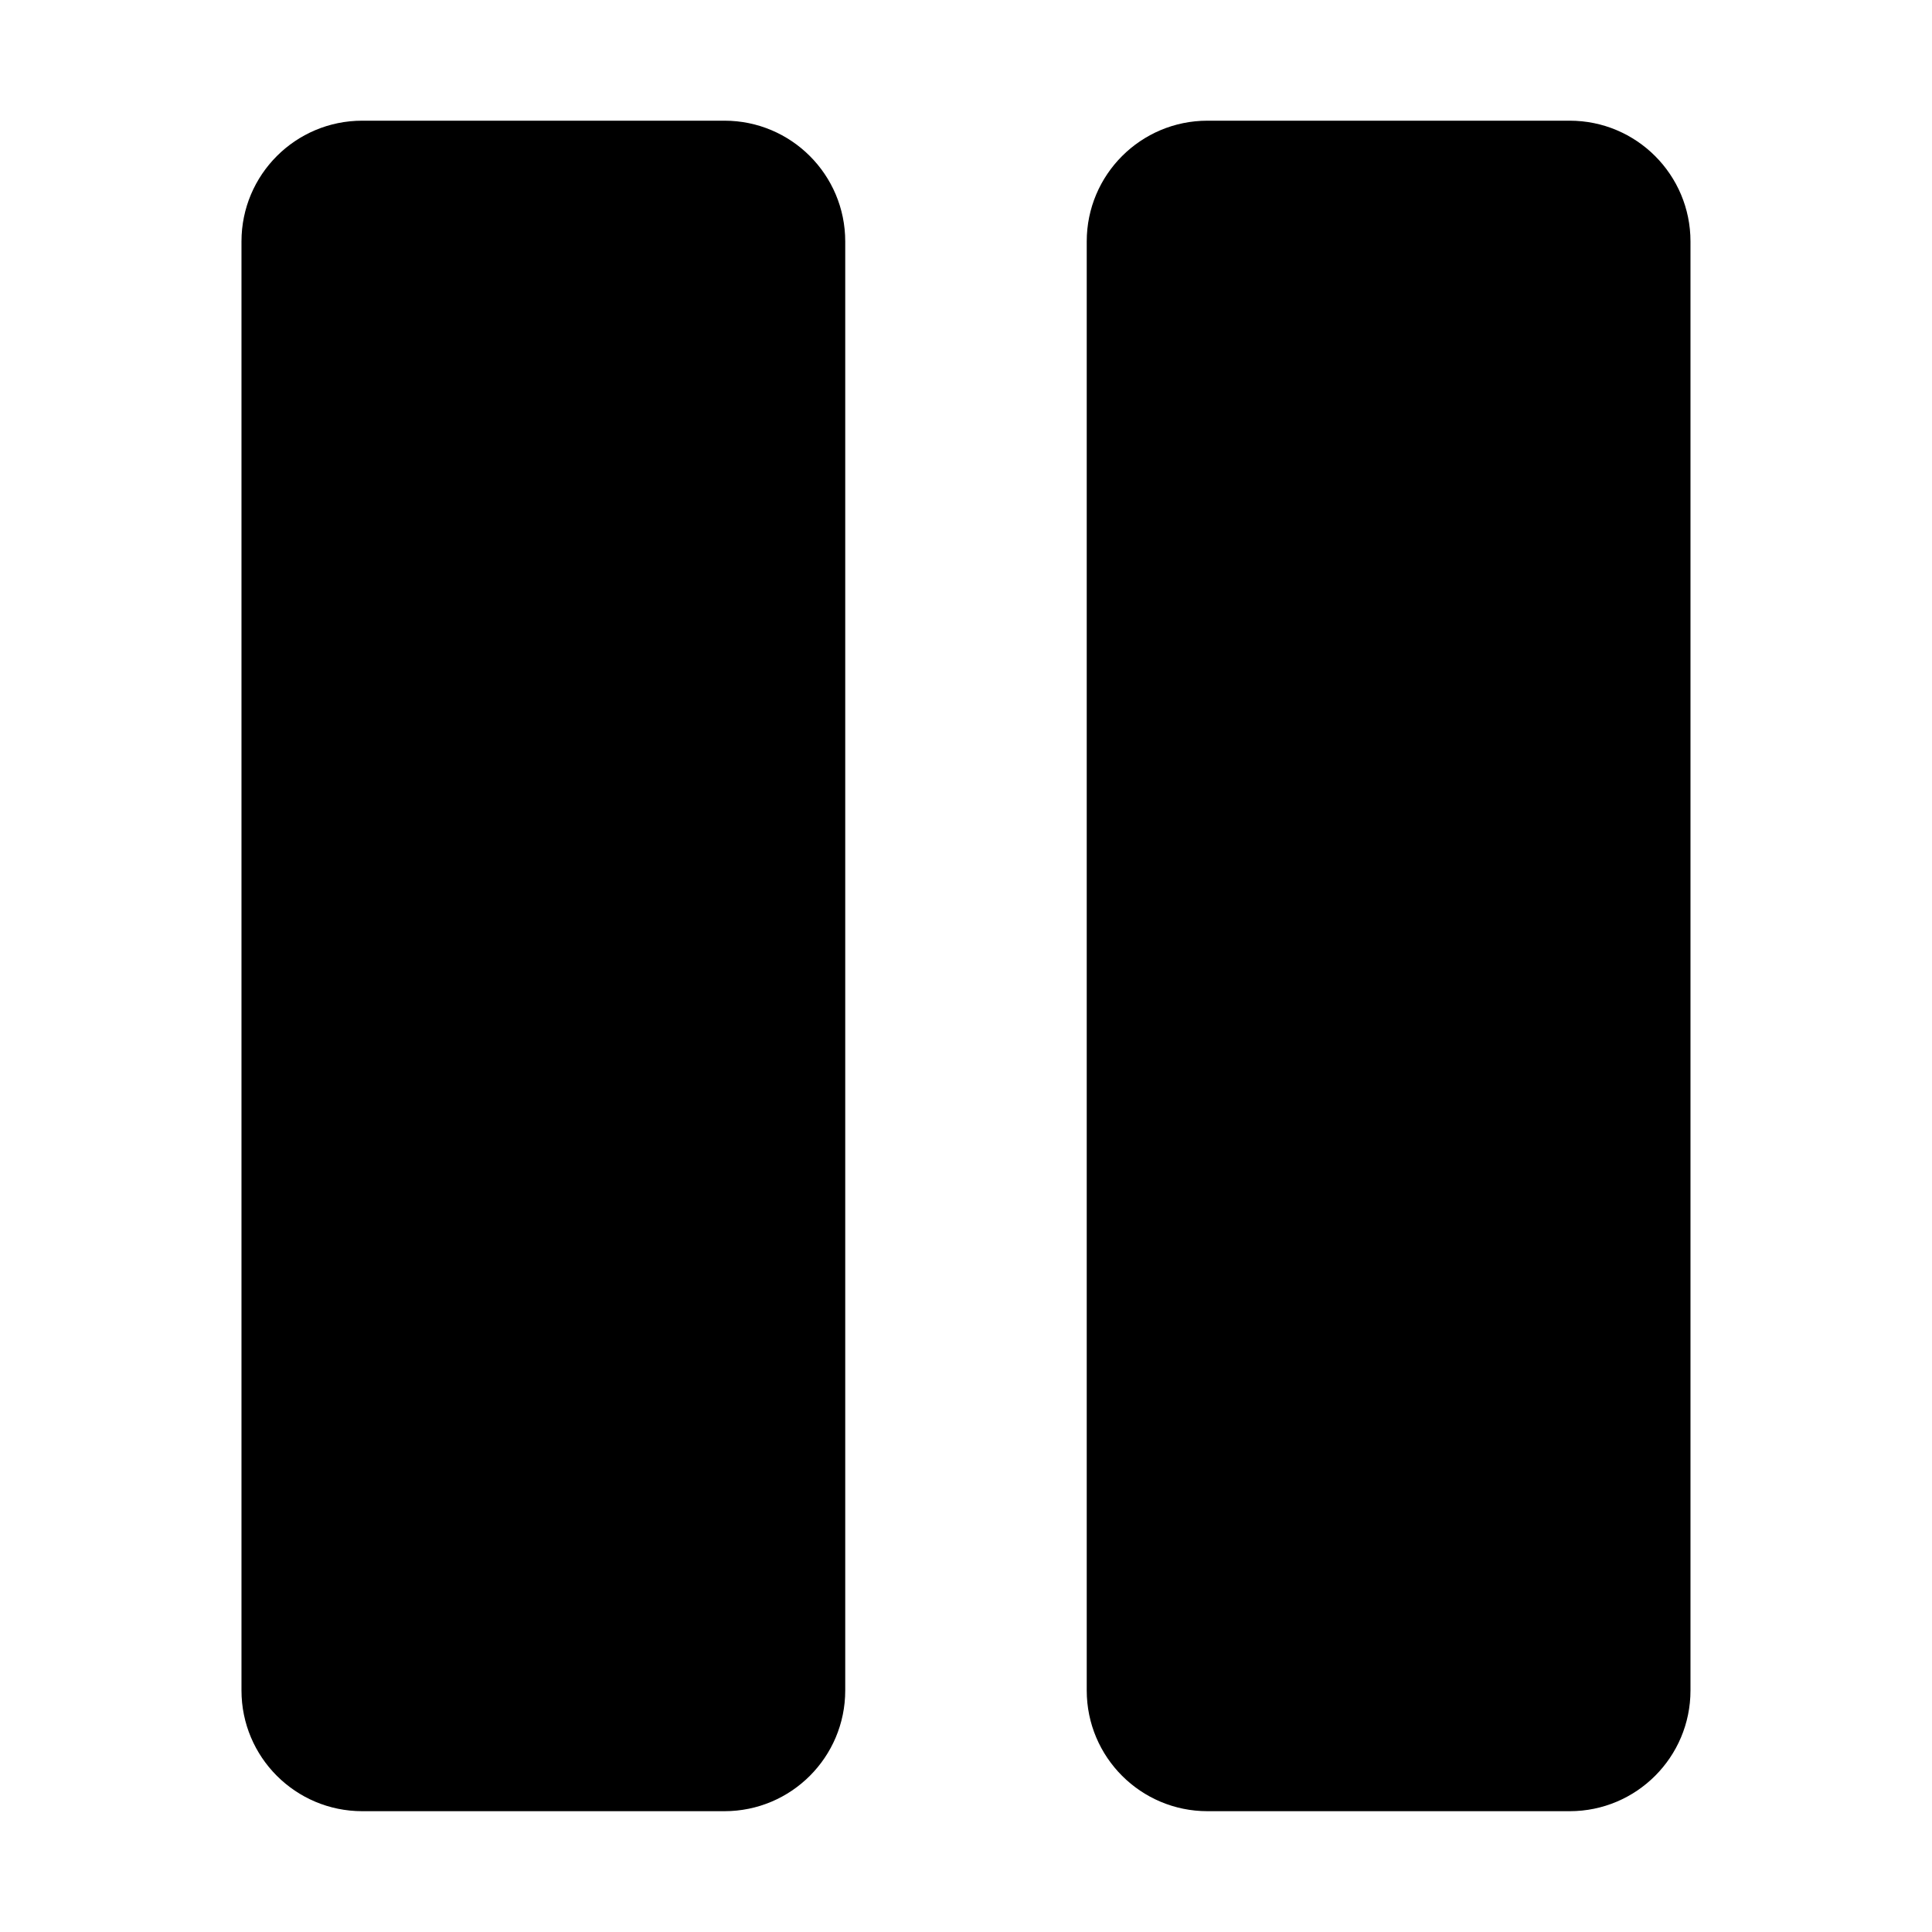
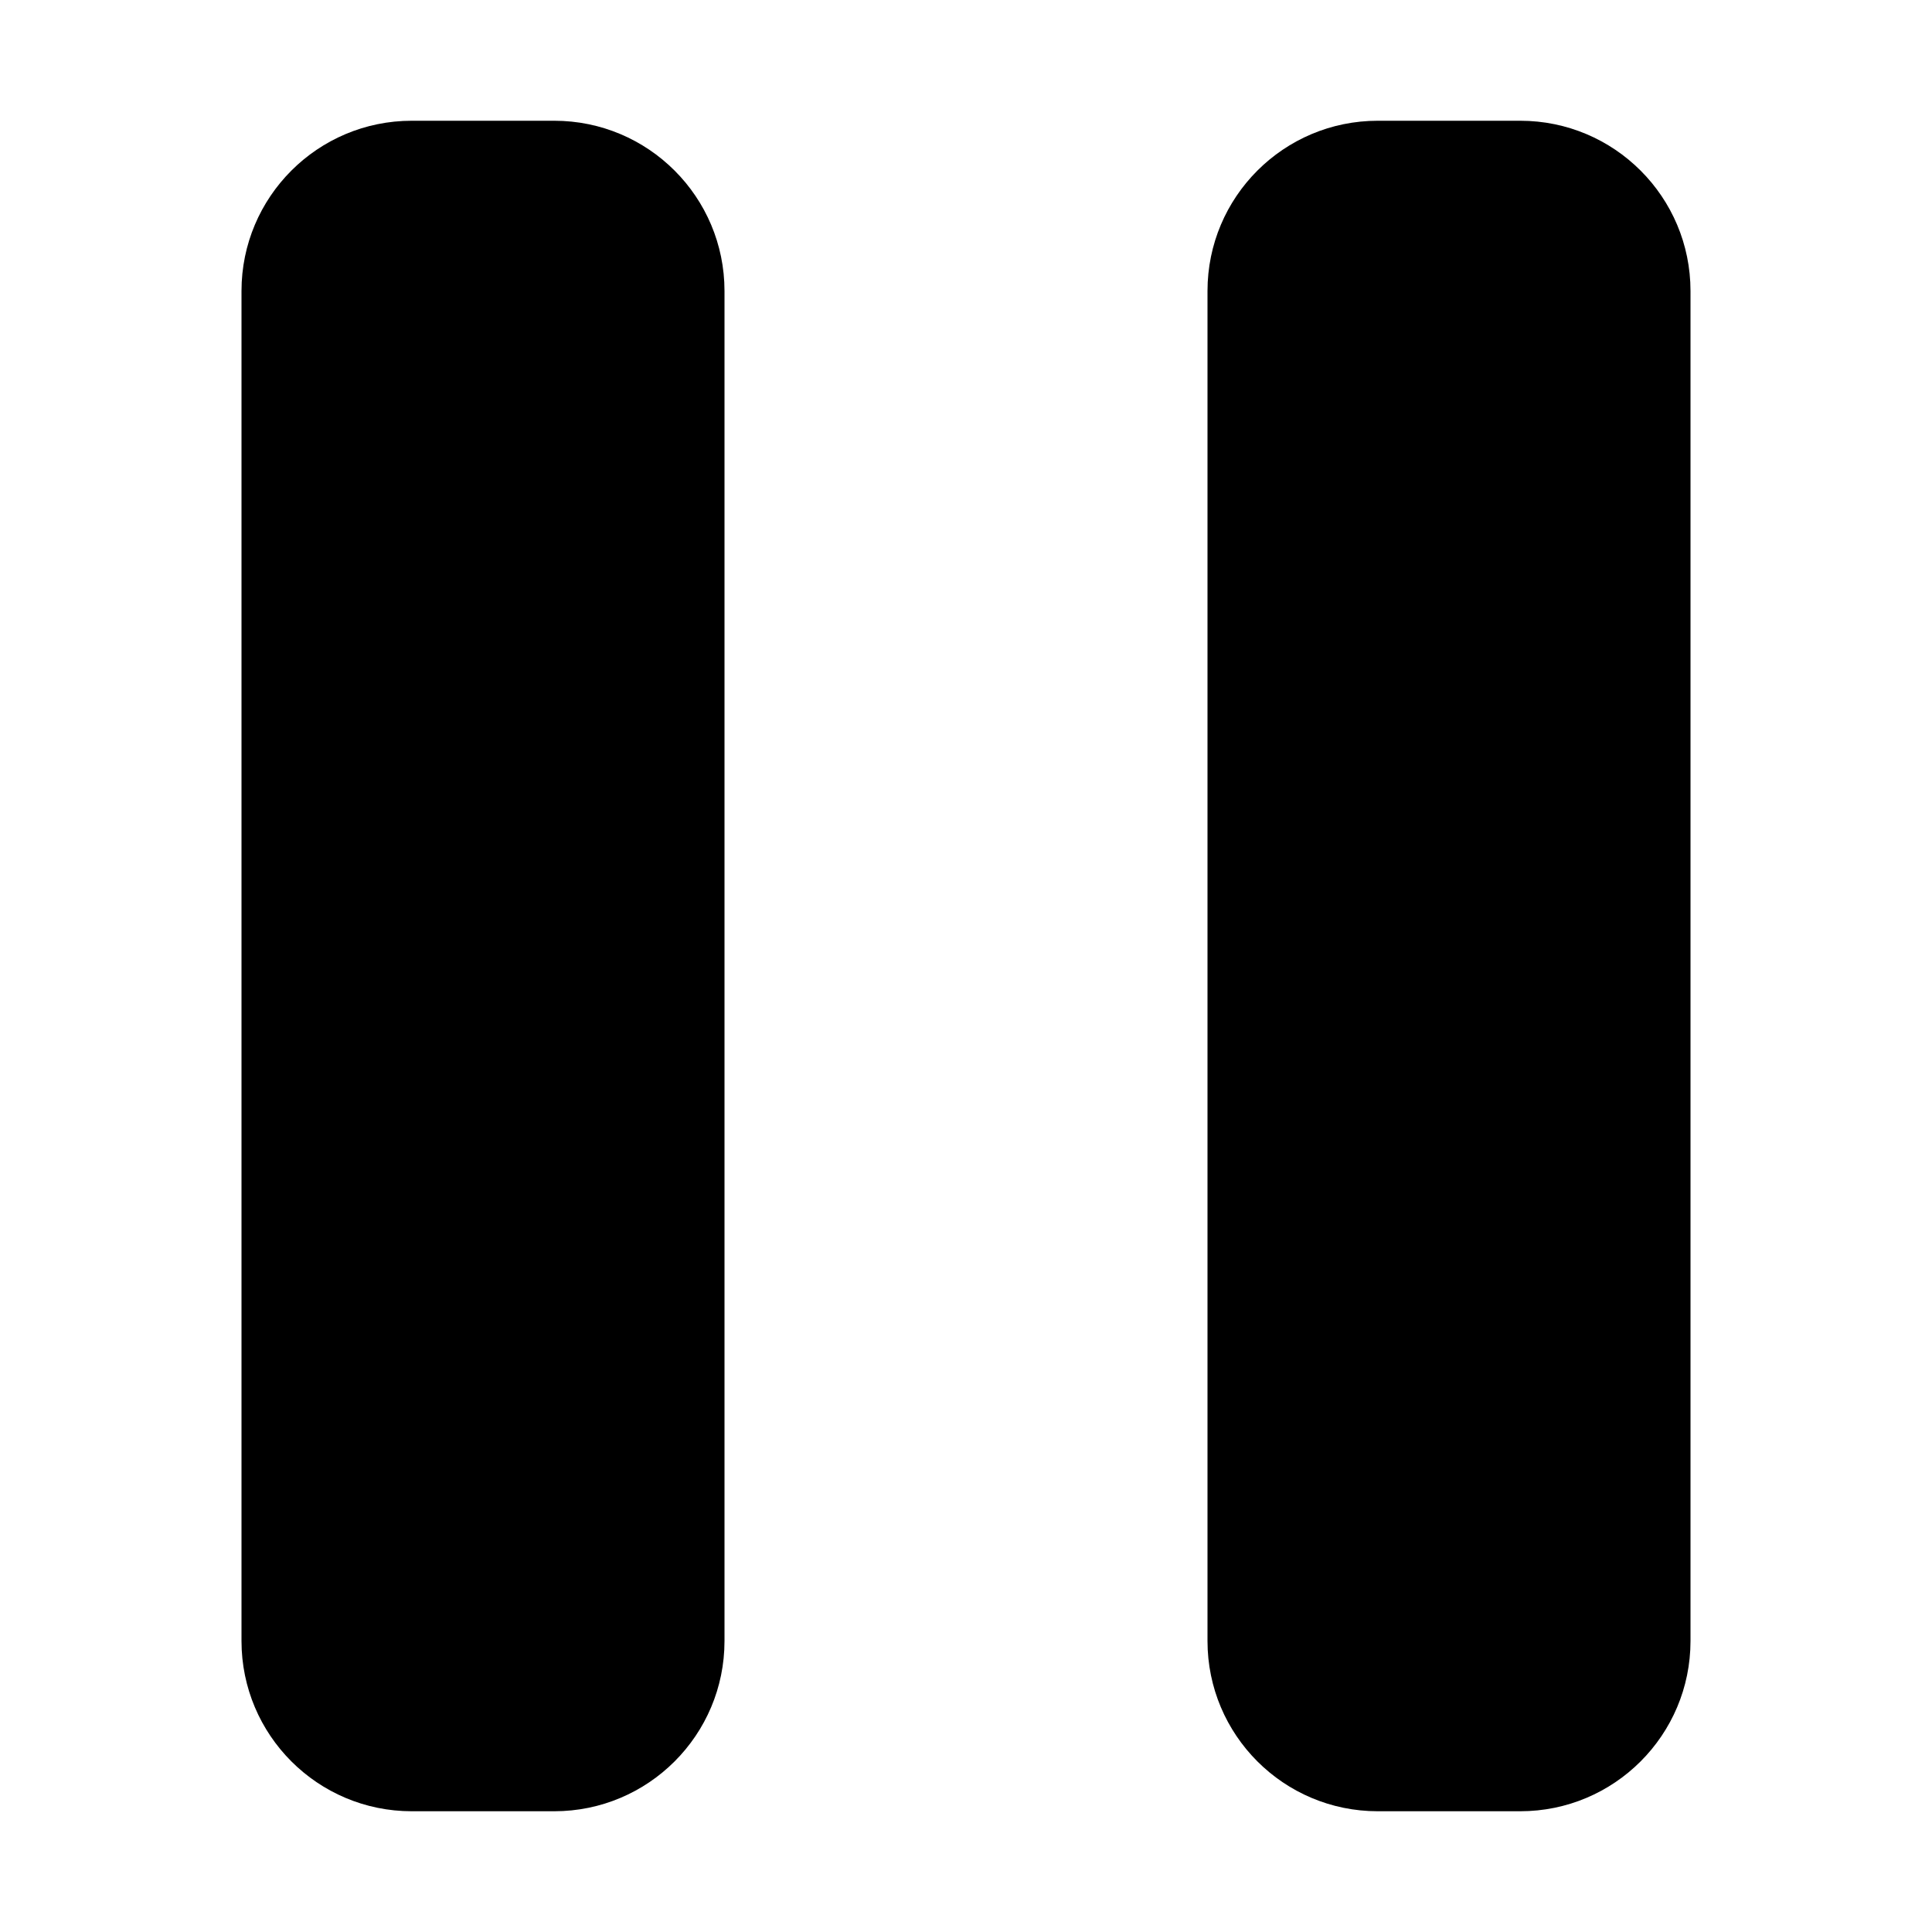
<svg xmlns="http://www.w3.org/2000/svg" xmlns:xlink="http://www.w3.org/1999/xlink" width="16" height="16" id="svg2" version="1.1">
  <defs id="defs4">
    <linearGradient id="linearGradient5306">
      <stop style="stop-color:#ffffff;stop-opacity:0.099;" offset="0" id="stop5308" />
      <stop style="stop-color:#ffffff;stop-opacity:0;" offset="1" id="stop5310" />
    </linearGradient>
    <linearGradient id="linearGradient5290">
      <stop style="stop-color:#00ffff;stop-opacity:0.098;" offset="0" id="stop5292" />
      <stop id="stop6740" offset="0.5" style="stop-color:#00ff7f;stop-opacity:0.047;" />
      <stop style="stop-color:#00ff00;stop-opacity:0;" offset="1" id="stop5294" />
    </linearGradient>
    <linearGradient id="linearGradient5188">
      <stop style="stop-color:#64b5f6;stop-opacity:0.247;" offset="0" id="stop5198" />
      <stop style="stop-color:#64b5f6;stop-opacity:0;" offset="1" id="stop5192" />
    </linearGradient>
    <linearGradient id="linearGradient3975">
      <stop style="stop-color:#ff5555;stop-opacity:1;" offset="0" id="stop3977" />
    </linearGradient>
    <linearGradient id="linearGradient3969">
      <stop style="stop-color:#87cdde;stop-opacity:1;" offset="0" id="stop3971" />
    </linearGradient>
    <filter id="filter3945" x="0" y="6" width="1.2" style="color-interpolation-filters:sRGB">
      <feDiffuseLighting id="feDiffuseLighting3947" lighting-color="#fdfdfd" surfaceScale="121.495" diffuseConstant="28.448" />
    </filter>
    <filter id="filter3979" style="color-interpolation-filters:sRGB">
      <feFlood flood-opacity="0.2" flood-color="rgb(0,0,0)" result="flood" id="feFlood3981" />
      <feComposite in="flood" in2="SourceGraphic" operator="in" result="composite1" id="feComposite3983" />
      <feGaussianBlur stdDeviation="6" result="blur" id="feGaussianBlur3985" />
      <feOffset dx="0" dy="6" result="offset" id="feOffset3987" />
      <feComposite in="SourceGraphic" in2="offset" operator="over" result="fbSourceGraphic" id="feComposite3989" />
      <feColorMatrix result="fbSourceGraphicAlpha" in="fbSourceGraphic" values="0 0 0 -1 0 0 0 0 -1 0 0 0 0 -1 0 0 0 0 1 0" id="feColorMatrix3991" />
      <feFlood id="feFlood3993" flood-opacity="0.2" flood-color="rgb(0,0,0)" result="flood" in="fbSourceGraphic" />
      <feComposite id="feComposite3995" in2="fbSourceGraphic" in="flood" operator="in" result="composite1" />
      <feGaussianBlur id="feGaussianBlur3997" stdDeviation="6" result="blur" />
      <feOffset id="feOffset3999" dx="0" dy="6" result="offset" />
      <feComposite id="feComposite4001" in2="offset" in="fbSourceGraphic" operator="over" result="composite2" />
    </filter>
    <filter style="color-interpolation-filters:sRGB" id="filter3876">
      <feFlood flood-opacity="0.2" flood-color="rgb(0,0,0)" result="flood" id="feFlood3878" />
      <feComposite in="flood" in2="SourceGraphic" operator="in" result="composite1" id="feComposite3880" />
      <feGaussianBlur stdDeviation="6" result="blur" id="feGaussianBlur3882" />
      <feOffset dx="0" dy="6" result="offset" id="feOffset3884" />
      <feComposite in="SourceGraphic" in2="offset" operator="over" result="fbSourceGraphic" id="feComposite3886" />
      <feColorMatrix result="fbSourceGraphicAlpha" in="fbSourceGraphic" values="0 0 0 -1 0 0 0 0 -1 0 0 0 0 -1 0 0 0 0 1 0" id="feColorMatrix3888" />
      <feFlood id="feFlood3890" flood-opacity="0.397" flood-color="rgb(0,0,0)" result="flood" in="fbSourceGraphic" />
      <feComposite id="feComposite3892" in2="fbSourceGraphic" in="flood" operator="in" result="composite1" />
      <feGaussianBlur id="feGaussianBlur3894" stdDeviation="19.2" result="blur" />
      <feOffset id="feOffset3896" dx="0" dy="6" result="offset" />
      <feComposite id="feComposite3898" in2="offset" in="fbSourceGraphic" operator="over" result="fbSourceGraphic" />
      <feColorMatrix result="fbSourceGraphicAlpha" in="fbSourceGraphic" values="0 0 0 -1 0 0 0 0 -1 0 0 0 0 -1 0 0 0 0 1 0" id="feColorMatrix3900" />
      <feFlood id="feFlood3902" flood-opacity="0.8" flood-color="rgb(0,0,0)" result="flood" in="fbSourceGraphic" />
      <feComposite id="feComposite3904" in2="fbSourceGraphic" in="flood" operator="in" result="composite1" />
      <feGaussianBlur id="feGaussianBlur3906" stdDeviation="19.2" result="blur" />
      <feOffset id="feOffset3908" dx="0" dy="6" result="offset" />
      <feComposite id="feComposite3910" in2="offset" in="fbSourceGraphic" operator="over" result="fbSourceGraphic" />
      <feColorMatrix result="fbSourceGraphicAlpha" in="fbSourceGraphic" values="0 0 0 -1 0 0 0 0 -1 0 0 0 0 -1 0 0 0 0 1 0" id="feColorMatrix3912" />
      <feFlood id="feFlood3914" flood-opacity="0.8" flood-color="rgb(0,0,0)" result="flood" in="fbSourceGraphic" />
      <feComposite id="feComposite3916" in2="fbSourceGraphic" in="flood" operator="in" result="composite1" />
      <feGaussianBlur id="feGaussianBlur3918" stdDeviation="26.1" result="blur" />
      <feOffset id="feOffset3920" dx="0" dy="6" result="offset" />
      <feComposite id="feComposite3922" in2="offset" in="fbSourceGraphic" operator="over" result="fbSourceGraphic" />
      <feColorMatrix result="fbSourceGraphicAlpha" in="fbSourceGraphic" values="0 0 0 -1 0 0 0 0 -1 0 0 0 0 -1 0 0 0 0 1 0" id="feColorMatrix3924" />
      <feFlood id="feFlood3926" flood-opacity="0.8" flood-color="rgb(0,0,0)" result="flood" in="fbSourceGraphic" />
      <feComposite id="feComposite3928" in2="fbSourceGraphic" in="flood" operator="in" result="composite1" />
      <feGaussianBlur id="feGaussianBlur3930" stdDeviation="35.7" result="blur" />
      <feOffset id="feOffset3932" dx="0" dy="6" result="offset" />
      <feComposite id="feComposite3934" in2="offset" in="fbSourceGraphic" operator="over" result="fbSourceGraphic" />
      <feColorMatrix result="fbSourceGraphicAlpha" in="fbSourceGraphic" values="0 0 0 -1 0 0 0 0 -1 0 0 0 0 -1 0 0 0 0 1 0" id="feColorMatrix3936" />
      <feFlood id="feFlood3938" flood-opacity="0.8" flood-color="rgb(0,0,0)" result="flood" in="fbSourceGraphic" />
      <feComposite id="feComposite3940" in2="fbSourceGraphic" in="flood" operator="in" result="composite1" />
      <feGaussianBlur id="feGaussianBlur3942" stdDeviation="6" result="blur" />
      <feOffset id="feOffset3944" dx="0" dy="6" result="offset" />
      <feComposite id="feComposite3946" in2="offset" in="fbSourceGraphic" operator="over" result="fbSourceGraphic" />
      <feColorMatrix result="fbSourceGraphicAlpha" in="fbSourceGraphic" values="0 0 0 -1 0 0 0 0 -1 0 0 0 0 -1 0 0 0 0 1 0" id="feColorMatrix3948" />
      <feFlood id="feFlood3950" flood-opacity="0.8" flood-color="rgb(0,0,0)" result="flood" in="fbSourceGraphic" />
      <feComposite id="feComposite3952" in2="fbSourceGraphic" in="flood" operator="in" result="composite1" />
      <feGaussianBlur id="feGaussianBlur3954" stdDeviation="21.7" result="blur" />
      <feOffset id="feOffset3956" dx="0" dy="6" result="offset" />
      <feComposite id="feComposite3958" in2="offset" in="fbSourceGraphic" operator="over" result="fbSourceGraphic" />
      <feColorMatrix result="fbSourceGraphicAlpha" in="fbSourceGraphic" values="0 0 0 -1 0 0 0 0 -1 0 0 0 0 -1 0 0 0 0 1 0" id="feColorMatrix3960" />
      <feFlood id="feFlood3962" flood-opacity="0.8" flood-color="rgb(0,0,0)" result="flood" in="fbSourceGraphic" />
      <feComposite id="feComposite3964" in2="fbSourceGraphic" in="flood" operator="in" result="composite1" />
      <feGaussianBlur id="feGaussianBlur3966" stdDeviation="21.7" result="blur" />
      <feOffset id="feOffset3968" dx="0" dy="1.9" result="offset" />
      <feComposite id="feComposite3970" in2="offset" in="fbSourceGraphic" operator="over" result="fbSourceGraphic" />
      <feColorMatrix result="fbSourceGraphicAlpha" in="fbSourceGraphic" values="0 0 0 -1 0 0 0 0 -1 0 0 0 0 -1 0 0 0 0 1 0" id="feColorMatrix3972" />
      <feFlood id="feFlood3974" flood-opacity="0.8" flood-color="rgb(0,0,0)" result="flood" in="fbSourceGraphic" />
      <feComposite id="feComposite3976" in2="fbSourceGraphic" in="flood" operator="in" result="composite1" />
      <feGaussianBlur id="feGaussianBlur3978" stdDeviation="21.7" result="blur" />
      <feOffset id="feOffset3980" dx="3.6" dy="1.9" result="offset" />
      <feComposite id="feComposite3982" in2="offset" in="fbSourceGraphic" operator="over" result="fbSourceGraphic" />
      <feColorMatrix result="fbSourceGraphicAlpha" in="fbSourceGraphic" values="0 0 0 -1 0 0 0 0 -1 0 0 0 0 -1 0 0 0 0 1 0" id="feColorMatrix3984" />
      <feFlood id="feFlood3986" flood-opacity="0.8" flood-color="rgb(0,0,0)" result="flood" in="fbSourceGraphic" />
      <feComposite id="feComposite3988" in2="fbSourceGraphic" in="flood" operator="in" result="composite1" />
      <feGaussianBlur id="feGaussianBlur3990" stdDeviation="21.7" result="blur" />
      <feOffset id="feOffset3992" dx="9.6" dy="1.9" result="offset" />
      <feComposite id="feComposite3994" in2="offset" in="fbSourceGraphic" operator="over" result="fbSourceGraphic" />
      <feColorMatrix result="fbSourceGraphicAlpha" in="fbSourceGraphic" values="0 0 0 -1 0 0 0 0 -1 0 0 0 0 -1 0 0 0 0 1 0" id="feColorMatrix3996" />
      <feFlood id="feFlood3998" flood-opacity="0.8" flood-color="rgb(0,0,0)" result="flood" in="fbSourceGraphic" />
      <feComposite id="feComposite4000" in2="fbSourceGraphic" in="flood" operator="in" result="composite1" />
      <feGaussianBlur id="feGaussianBlur4002" stdDeviation="21.7" result="blur" />
      <feOffset id="feOffset4004" dx="1.2" dy="1.9" result="offset" />
      <feComposite id="feComposite4006" in2="offset" in="fbSourceGraphic" operator="over" result="fbSourceGraphic" />
      <feColorMatrix result="fbSourceGraphicAlpha" in="fbSourceGraphic" values="0 0 0 -1 0 0 0 0 -1 0 0 0 0 -1 0 0 0 0 1 0" id="feColorMatrix4008" />
      <feFlood id="feFlood4010" flood-opacity="0.8" flood-color="rgb(0,0,0)" result="flood" in="fbSourceGraphic" />
      <feComposite id="feComposite4012" in2="fbSourceGraphic" in="flood" operator="in" result="composite1" />
      <feGaussianBlur id="feGaussianBlur4014" stdDeviation="21.7" result="blur" />
      <feOffset id="feOffset4016" dx="-1.4" dy="1.9" result="offset" />
      <feComposite id="feComposite4018" in2="offset" in="fbSourceGraphic" operator="over" result="fbSourceGraphic" />
      <feColorMatrix result="fbSourceGraphicAlpha" in="fbSourceGraphic" values="0 0 0 -1 0 0 0 0 -1 0 0 0 0 -1 0 0 0 0 1 0" id="feColorMatrix4020" />
      <feFlood id="feFlood4022" flood-opacity="0.8" flood-color="rgb(0,0,0)" result="flood" in="fbSourceGraphic" />
      <feComposite id="feComposite4024" in2="fbSourceGraphic" in="flood" operator="in" result="composite1" />
      <feGaussianBlur id="feGaussianBlur4026" stdDeviation="21.7" result="blur" />
      <feOffset id="feOffset4028" dx="0.3" dy="1.9" result="offset" />
      <feComposite id="feComposite4030" in2="offset" in="fbSourceGraphic" operator="over" result="fbSourceGraphic" />
      <feColorMatrix result="fbSourceGraphicAlpha" in="fbSourceGraphic" values="0 0 0 -1 0 0 0 0 -1 0 0 0 0 -1 0 0 0 0 1 0" id="feColorMatrix4032" />
      <feFlood id="feFlood4034" flood-opacity="0.8" flood-color="rgb(0,0,0)" result="flood" in="fbSourceGraphic" />
      <feComposite id="feComposite4036" in2="fbSourceGraphic" in="flood" operator="in" result="composite1" />
      <feGaussianBlur id="feGaussianBlur4038" stdDeviation="21.7" result="blur" />
      <feOffset id="feOffset4040" dx="-8.04912e-16" dy="1.9" result="offset" />
      <feComposite id="feComposite4042" in2="offset" in="fbSourceGraphic" operator="over" result="fbSourceGraphic" />
      <feColorMatrix result="fbSourceGraphicAlpha" in="fbSourceGraphic" values="0 0 0 -1 0 0 0 0 -1 0 0 0 0 -1 0 0 0 0 1 0" id="feColorMatrix4044" />
      <feFlood id="feFlood4046" flood-opacity="0.8" flood-color="rgb(0,0,0)" result="flood" in="fbSourceGraphic" />
      <feComposite id="feComposite4048" in2="fbSourceGraphic" in="flood" operator="in" result="composite1" />
      <feGaussianBlur id="feGaussianBlur4050" stdDeviation="21.7" result="blur" />
      <feOffset id="feOffset4052" dx="-8.04912e-16" dy="3.6" result="offset" />
      <feComposite id="feComposite4054" in2="offset" in="fbSourceGraphic" operator="over" result="fbSourceGraphic" />
      <feColorMatrix result="fbSourceGraphicAlpha" in="fbSourceGraphic" values="0 0 0 -1 0 0 0 0 -1 0 0 0 0 -1 0 0 0 0 1 0" id="feColorMatrix4056" />
      <feFlood id="feFlood4058" flood-opacity="0.8" flood-color="rgb(0,0,0)" result="flood" in="fbSourceGraphic" />
      <feComposite id="feComposite4060" in2="fbSourceGraphic" in="flood" operator="in" result="composite1" />
      <feGaussianBlur id="feGaussianBlur4062" stdDeviation="6" result="blur" />
      <feOffset id="feOffset4064" dx="-8.04912e-16" dy="3.6" result="offset" />
      <feComposite id="feComposite4066" in2="offset" in="fbSourceGraphic" operator="over" result="fbSourceGraphic" />
      <feColorMatrix result="fbSourceGraphicAlpha" in="fbSourceGraphic" values="0 0 0 -1 0 0 0 0 -1 0 0 0 0 -1 0 0 0 0 1 0" id="feColorMatrix4080" />
      <feFlood id="feFlood4082" flood-opacity="0.8" flood-color="rgb(0,0,0)" result="flood" in="fbSourceGraphic" />
      <feComposite id="feComposite4084" in2="fbSourceGraphic" in="flood" operator="in" result="composite1" />
      <feGaussianBlur id="feGaussianBlur4086" stdDeviation="6" result="blur" />
      <feOffset id="feOffset4088" dx="-8.04912e-16" dy="3.6" result="offset" />
      <feComposite id="feComposite4090" in2="offset" in="fbSourceGraphic" operator="over" result="fbSourceGraphic" />
      <feColorMatrix result="fbSourceGraphicAlpha" in="fbSourceGraphic" values="0 0 0 -1 0 0 0 0 -1 0 0 0 0 -1 0 0 0 0 1 0" id="feColorMatrix4092" />
      <feFlood id="feFlood4094" flood-opacity="0.8" flood-color="rgb(0,0,0)" result="flood" in="fbSourceGraphic" />
      <feComposite id="feComposite4096" in2="fbSourceGraphic" in="flood" operator="in" result="composite1" />
      <feGaussianBlur id="feGaussianBlur4098" stdDeviation="6" result="blur" />
      <feOffset id="feOffset4100" dx="-8.04912e-16" dy="7.7" result="offset" />
      <feComposite id="feComposite4102" in2="offset" in="fbSourceGraphic" operator="over" result="fbSourceGraphic" />
      <feColorMatrix result="fbSourceGraphicAlpha" in="fbSourceGraphic" values="0 0 0 -1 0 0 0 0 -1 0 0 0 0 -1 0 0 0 0 1 0" id="feColorMatrix4104" />
      <feFlood id="feFlood4106" flood-opacity="0.8" flood-color="rgb(0,0,0)" result="flood" in="fbSourceGraphic" />
      <feComposite id="feComposite4108" in2="fbSourceGraphic" in="flood" operator="in" result="composite1" />
      <feGaussianBlur id="feGaussianBlur4110" stdDeviation="6" result="blur" />
      <feOffset id="feOffset4112" dx="-8.04912e-16" dy="11.6" result="offset" />
      <feComposite id="feComposite4114" in2="offset" in="fbSourceGraphic" operator="over" result="fbSourceGraphic" />
      <feColorMatrix result="fbSourceGraphicAlpha" in="fbSourceGraphic" values="0 0 0 -1 0 0 0 0 -1 0 0 0 0 -1 0 0 0 0 1 0" id="feColorMatrix4116" />
      <feFlood id="feFlood4118" flood-opacity="0.5" flood-color="rgb(0,0,0)" result="flood" in="fbSourceGraphic" />
      <feComposite id="feComposite4120" in2="fbSourceGraphic" in="flood" operator="in" result="composite1" />
      <feGaussianBlur id="feGaussianBlur4122" stdDeviation="6" result="blur" />
      <feOffset id="feOffset4124" dx="-8.04912e-16" dy="11.6" result="offset" />
      <feComposite id="feComposite4126" in2="offset" in="fbSourceGraphic" operator="over" result="fbSourceGraphic" />
      <feColorMatrix result="fbSourceGraphicAlpha" in="fbSourceGraphic" values="0 0 0 -1 0 0 0 0 -1 0 0 0 0 -1 0 0 0 0 1 0" id="feColorMatrix4128" />
      <feFlood id="feFlood4130" flood-opacity="0.3" flood-color="rgb(0,0,0)" result="flood" in="fbSourceGraphic" />
      <feComposite id="feComposite4132" in2="fbSourceGraphic" in="flood" operator="in" result="composite1" />
      <feGaussianBlur id="feGaussianBlur4134" stdDeviation="6" result="blur" />
      <feOffset id="feOffset4136" dx="-8.04912e-16" dy="11.6" result="offset" />
      <feComposite id="feComposite4138" in2="offset" in="fbSourceGraphic" operator="over" result="fbSourceGraphic" />
      <feColorMatrix result="fbSourceGraphicAlpha" in="fbSourceGraphic" values="0 0 0 -1 0 0 0 0 -1 0 0 0 0 -1 0 0 0 0 1 0" id="feColorMatrix4140" />
      <feFlood id="feFlood4142" flood-opacity="0.2" flood-color="rgb(0,0,0)" result="flood" in="fbSourceGraphic" />
      <feComposite id="feComposite4144" in2="fbSourceGraphic" in="flood" operator="in" result="composite1" />
      <feGaussianBlur id="feGaussianBlur4146" stdDeviation="6" result="blur" />
      <feOffset id="feOffset4148" dx="-8.04912e-16" dy="11.6" result="offset" />
      <feComposite id="feComposite4150" in2="offset" in="fbSourceGraphic" operator="over" result="fbSourceGraphic" />
      <feColorMatrix result="fbSourceGraphicAlpha" in="fbSourceGraphic" values="0 0 0 -1 0 0 0 0 -1 0 0 0 0 -1 0 0 0 0 1 0" id="feColorMatrix4152" />
      <feFlood id="feFlood4154" flood-opacity="0.2" flood-color="rgb(0,0,0)" result="flood" in="fbSourceGraphic" />
      <feComposite id="feComposite4156" in2="fbSourceGraphic" in="flood" operator="in" result="composite1" />
      <feGaussianBlur id="feGaussianBlur4158" stdDeviation="6" result="blur" />
      <feOffset id="feOffset4160" dx="-8.04912e-16" dy="11.6" result="offset" />
      <feComposite id="feComposite4162" in2="offset" in="fbSourceGraphic" operator="over" result="fbSourceGraphic" />
      <feColorMatrix result="fbSourceGraphicAlpha" in="fbSourceGraphic" values="0 0 0 -1 0 0 0 0 -1 0 0 0 0 -1 0 0 0 0 1 0" id="feColorMatrix4164" />
      <feFlood id="feFlood4166" flood-opacity="0.2" flood-color="rgb(0,0,0)" result="flood" in="fbSourceGraphic" />
      <feComposite id="feComposite4168" in2="fbSourceGraphic" in="flood" operator="in" result="composite1" />
      <feGaussianBlur id="feGaussianBlur4170" stdDeviation="6" result="blur" />
      <feOffset id="feOffset4172" dx="-8.04912e-16" dy="6" result="offset" />
      <feComposite id="feComposite4174" in2="offset" in="fbSourceGraphic" operator="over" result="composite2" />
    </filter>
    <filter id="filter4522" style="color-interpolation-filters:sRGB">
      <feGaussianBlur stdDeviation="3" id="feGaussianBlur4524" />
      <feColorMatrix result="fbSourceGraphic" values="1 0 0 0 0 0 1 0 0 0 0 0 1 0 0 0 0 0 6 -2.5 " id="feColorMatrix4526" />
    </filter>
    <filter id="filter4576" style="color-interpolation-filters:sRGB">
      <feGaussianBlur stdDeviation="3" id="feGaussianBlur4578" />
      <feColorMatrix result="fbSourceGraphic" values="1 0 0 0 0 0 1 0 0 0 0 0 1 0 0 0 0 0 6 -2.5 " id="feColorMatrix4580" />
    </filter>
    <filter id="filter4576-0" style="color-interpolation-filters:sRGB">
      <feGaussianBlur stdDeviation="3" id="feGaussianBlur4578-8" />
      <feColorMatrix result="fbSourceGraphic" values="1 0 0 0 0 0 1 0 0 0 0 0 1 0 0 0 0 0 6 -2.5 " id="feColorMatrix4580-0" />
    </filter>
    <filter id="filter4576-0-0" style="color-interpolation-filters:sRGB">
      <feGaussianBlur stdDeviation="3" id="feGaussianBlur4578-8-5" />
      <feColorMatrix result="fbSourceGraphic" values="1 0 0 0 0 0 1 0 0 0 0 0 1 0 0 0 0 0 6 -2.5 " id="feColorMatrix4580-0-2" />
    </filter>
    <filter id="filter4576-0-0-4" style="color-interpolation-filters:sRGB">
      <feGaussianBlur stdDeviation="3" id="feGaussianBlur4578-8-5-2" />
      <feColorMatrix result="fbSourceGraphic" values="1 0 0 0 0 0 1 0 0 0 0 0 1 0 0 0 0 0 6 -2.5 " id="feColorMatrix4580-0-2-7" />
    </filter>
    <radialGradient xlink:href="#linearGradient5306" id="radialGradient5296" cx="9" cy="1032.112" fx="9" fy="1032.112" r="10.125" gradientUnits="userSpaceOnUse" gradientTransform="matrix(1.944444,0,0,1.944447,-13.5625,-977.5881)" />
    <linearGradient xlink:href="#linearGradient5306" id="linearGradient5312" x1="-15.75" y1="1029.3" x2="23.625" y2="1029.3" gradientUnits="userSpaceOnUse" />
    <linearGradient id="linearGradient3783-1">
      <stop id="stop3785-2" offset="0" style="stop-color:#1e94d3;stop-opacity:1;" />
      <stop style="stop-color:#1e94d3;stop-opacity:1;" offset="1" id="stop3803-6" />
    </linearGradient>
    <linearGradient gradientUnits="userSpaceOnUse" y2="50" x2="30" y1="90" x1="-10" id="linearGradient3827-7" xlink:href="#linearGradient3783-1" />
    <linearGradient gradientUnits="userSpaceOnUse" y2="50" x2="30" y1="90" x1="-10" id="linearGradient3827" xlink:href="#linearGradient3783" />
    <linearGradient id="linearGradient3783">
      <stop id="stop3785" offset="0" style="stop-color:#1e94d3;stop-opacity:1;" />
      <stop style="stop-color:#1e94d3;stop-opacity:1;" offset="1" id="stop3803" />
    </linearGradient>
    <linearGradient id="linearGradient3821">
      <stop id="stop3823" offset="0" style="stop-color:#37aee2;stop-opacity:1;" />
      <stop id="stop3825" offset="1" style="stop-color:#1e96c8;stop-opacity:1;" />
    </linearGradient>
    <linearGradient id="linearGradient3829">
      <stop style="stop-color:#1f96d4;stop-opacity:1;" offset="0" id="stop3831" />
      <stop style="stop-color:#37aee2;stop-opacity:1;" offset="1" id="stop3833" />
    </linearGradient>
    <linearGradient id="linearGradient3877">
      <stop id="stop3879" offset="0" style="stop-color:#eff7fc;stop-opacity:1;" />
      <stop id="stop3881" offset="1" style="stop-color:#ffffff;stop-opacity:1;" />
    </linearGradient>
    <linearGradient id="linearGradient3689">
      <stop id="stop3691" offset="0" style="stop-color:#f68000;stop-opacity:1;" />
      <stop id="stop3693" offset="1" style="stop-color:#fd9800;stop-opacity:1;" />
    </linearGradient>
    <linearGradient id="linearGradient3675">
      <stop id="stop3677" offset="0" style="stop-color:#ffb900;stop-opacity:1;" />
      <stop id="stop3679" offset="1" style="stop-color:#ffd76b;stop-opacity:1;" />
    </linearGradient>
    <linearGradient y2="463.262" x2="412.23" y1="461.921" x1="-113.893" gradientUnits="userSpaceOnUse" id="linearGradient3840" xlink:href="#linearGradient3675" />
    <linearGradient id="linearGradient3634">
      <stop style="stop-color:#7a8288;stop-opacity:1;" offset="0" id="stop3636" />
      <stop id="stop3638" offset="0.076" style="stop-color:#9fa3a7;stop-opacity:1;" />
      <stop style="stop-color:#7d858b;stop-opacity:1;" offset="1" id="stop3640" />
    </linearGradient>
    <linearGradient y2="12.703" x2="151.346" y1="-0.642" x1="107.209" gradientTransform="matrix(0.2822222,0,0,0.2822222,-0.1398399,-0.01181449)" gradientUnits="userSpaceOnUse" id="linearGradient3838" xlink:href="#linearGradient3634" />
    <linearGradient id="linearGradient3712">
      <stop id="stop3714" offset="0" style="stop-color:#a1abb2;stop-opacity:1;" />
      <stop style="stop-color:#eaeced;stop-opacity:1;" offset="0.148" id="stop3720" />
      <stop id="stop3716" offset="1" style="stop-color:#c6ccd0;stop-opacity:1;" />
    </linearGradient>
    <linearGradient y2="27.389" x2="164.759" y1="12.641" x1="104.886" gradientUnits="userSpaceOnUse" id="linearGradient3836" xlink:href="#linearGradient3712" />
    <linearGradient id="linearGradient3702">
      <stop id="stop3704" offset="0" style="stop-color:#7a8288;stop-opacity:1;" />
      <stop style="stop-color:#9fa3a7;stop-opacity:1;" offset="0.529" id="stop3710" />
      <stop id="stop3706" offset="1" style="stop-color:#7d858b;stop-opacity:1;" />
    </linearGradient>
    <linearGradient y2="268.415" x2="334.031" y1="252.484" x1="18.875" gradientUnits="userSpaceOnUse" id="linearGradient3834" xlink:href="#linearGradient3702" />
    <linearGradient id="linearGradient3626">
      <stop style="stop-color:#a1abb2;stop-opacity:1;" offset="0" id="stop3628" />
      <stop id="stop3630" offset="0.083" style="stop-color:#eaeced;stop-opacity:1;" />
      <stop style="stop-color:#c6ccd0;stop-opacity:1;" offset="1" id="stop3632" />
    </linearGradient>
    <linearGradient y2="290.7" x2="278.432" y1="228.6" x1="44.104" gradientUnits="userSpaceOnUse" id="linearGradient3832" xlink:href="#linearGradient3626" />
    <linearGradient id="linearGradient3646">
      <stop id="stop3648" offset="0" style="stop-color:#f48200;stop-opacity:0;" />
      <stop style="stop-color:#f48200;stop-opacity:0.728;" offset="0.589" id="stop3654" />
      <stop id="stop3658" offset="0.816" style="stop-color:#cc5f00;stop-opacity:1;" />
      <stop id="stop3650" offset="1" style="stop-color:#a43d00;stop-opacity:1;" />
    </linearGradient>
    <linearGradient y2="55.356" x2="261.622" y1="70.105" x1="115.202" gradientUnits="userSpaceOnUse" id="linearGradient3830" xlink:href="#linearGradient3646" />
    <linearGradient id="linearGradient3668">
      <stop style="stop-color:#9b4400;stop-opacity:1;" offset="0" id="stop3670" />
      <stop style="stop-color:#e56300;stop-opacity:1;" offset="1" id="stop3672" />
    </linearGradient>
    <linearGradient y2="108.988" x2="93.522" y1="102.284" x1="64.751" gradientUnits="userSpaceOnUse" id="linearGradient3828" xlink:href="#linearGradient3668" />
    <linearGradient id="linearGradient3649">
      <stop id="stop3651" offset="0" style="stop-color:#e26400;stop-opacity:1;" />
      <stop id="stop3653" offset="1" style="stop-color:#ffb900;stop-opacity:1;" />
    </linearGradient>
    <linearGradient y2="125.316" x2="44.376" y1="100.342" x1="40.775" gradientTransform="matrix(1,0,0,1.020233,0,-1.423461)" gradientUnits="userSpaceOnUse" id="linearGradient3826" xlink:href="#linearGradient3649" />
    <linearGradient id="linearGradient3689-2">
      <stop id="stop3691-2" offset="0" style="stop-color:#f68000;stop-opacity:1;" />
      <stop id="stop3693-3" offset="1" style="stop-color:#fd9800;stop-opacity:1;" />
    </linearGradient>
    <linearGradient id="linearGradient3675-8">
      <stop id="stop3677-4" offset="0" style="stop-color:#ffb900;stop-opacity:1;" />
      <stop id="stop3679-7" offset="1" style="stop-color:#ffd76b;stop-opacity:1;" />
    </linearGradient>
    <linearGradient y2="463.262" x2="412.23" y1="461.921" x1="-113.893" gradientUnits="userSpaceOnUse" id="linearGradient3840-4" xlink:href="#linearGradient3675-8" />
    <linearGradient id="linearGradient3634-7">
      <stop style="stop-color:#7a8288;stop-opacity:1;" offset="0" id="stop3636-4" />
      <stop id="stop3638-6" offset="0.076" style="stop-color:#9fa3a7;stop-opacity:1;" />
      <stop style="stop-color:#7d858b;stop-opacity:1;" offset="1" id="stop3640-9" />
    </linearGradient>
    <linearGradient y2="12.703" x2="151.346" y1="-0.642" x1="107.209" gradientTransform="matrix(0.2822222,0,0,0.2822222,-0.1398399,-0.01181449)" gradientUnits="userSpaceOnUse" id="linearGradient3838-1" xlink:href="#linearGradient3634-7" />
    <linearGradient id="linearGradient3712-7">
      <stop id="stop3714-7" offset="0" style="stop-color:#a1abb2;stop-opacity:1;" />
      <stop style="stop-color:#eaeced;stop-opacity:1;" offset="0.148" id="stop3720-2" />
      <stop id="stop3716-3" offset="1" style="stop-color:#c6ccd0;stop-opacity:1;" />
    </linearGradient>
    <linearGradient y2="27.389" x2="164.759" y1="12.641" x1="104.886" gradientUnits="userSpaceOnUse" id="linearGradient3836-7" xlink:href="#linearGradient3712-7" />
    <linearGradient id="linearGradient3702-3">
      <stop id="stop3704-5" offset="0" style="stop-color:#7a8288;stop-opacity:1;" />
      <stop style="stop-color:#9fa3a7;stop-opacity:1;" offset="0.529" id="stop3710-4" />
      <stop id="stop3706-4" offset="1" style="stop-color:#7d858b;stop-opacity:1;" />
    </linearGradient>
    <linearGradient y2="268.415" x2="334.031" y1="252.484" x1="18.875" gradientUnits="userSpaceOnUse" id="linearGradient3834-9" xlink:href="#linearGradient3702-3" />
    <linearGradient id="linearGradient3626-6">
      <stop style="stop-color:#a1abb2;stop-opacity:1;" offset="0" id="stop3628-0" />
      <stop id="stop3630-5" offset="0.083" style="stop-color:#eaeced;stop-opacity:1;" />
      <stop style="stop-color:#c6ccd0;stop-opacity:1;" offset="1" id="stop3632-7" />
    </linearGradient>
    <linearGradient y2="290.7" x2="278.432" y1="228.6" x1="44.104" gradientUnits="userSpaceOnUse" id="linearGradient3832-3" xlink:href="#linearGradient3626-6" />
    <linearGradient id="linearGradient3646-6">
      <stop id="stop3648-6" offset="0" style="stop-color:#f48200;stop-opacity:0;" />
      <stop style="stop-color:#f48200;stop-opacity:0.728;" offset="0.589" id="stop3654-6" />
      <stop id="stop3658-4" offset="0.816" style="stop-color:#cc5f00;stop-opacity:1;" />
      <stop id="stop3650-0" offset="1" style="stop-color:#a43d00;stop-opacity:1;" />
    </linearGradient>
    <linearGradient y2="55.356" x2="261.622" y1="70.105" x1="115.202" gradientUnits="userSpaceOnUse" id="linearGradient3830-6" xlink:href="#linearGradient3646-6" />
    <linearGradient id="linearGradient3668-5">
      <stop style="stop-color:#9b4400;stop-opacity:1;" offset="0" id="stop3670-3" />
      <stop style="stop-color:#e56300;stop-opacity:1;" offset="1" id="stop3672-2" />
    </linearGradient>
    <linearGradient y2="108.988" x2="93.522" y1="102.284" x1="64.751" gradientUnits="userSpaceOnUse" id="linearGradient3828-1" xlink:href="#linearGradient3668-5" />
    <linearGradient id="linearGradient3649-3">
      <stop id="stop3651-9" offset="0" style="stop-color:#e26400;stop-opacity:1;" />
      <stop id="stop3653-7" offset="1" style="stop-color:#ffb900;stop-opacity:1;" />
    </linearGradient>
    <linearGradient y2="125.316" x2="44.376" y1="100.342" x1="40.775" gradientTransform="matrix(1,0,0,1.020233,0,-1.423461)" gradientUnits="userSpaceOnUse" id="linearGradient3826-1" xlink:href="#linearGradient3649-3" />
    <linearGradient id="linearGradient2460" y2="44.984" gradientUnits="userSpaceOnUse" x2="19.36" y1="21.031" x1="19.245">
      <stop id="stop3602" style="stop-color:#fafafa;stop-opacity:1;" offset="0" />
      <stop id="stop3604" style="stop-color:#f0f0f0;stop-opacity:1;" offset="1" />
    </linearGradient>
    <linearGradient xlink:href="#linearGradient2460" id="linearGradient3157" gradientUnits="userSpaceOnUse" gradientTransform="matrix(12.10256,0,0,12.10256,-34.46825,-46.18711)" x1="18.93" y1="6.295" x2="19.36" y2="36.644" />
    <linearGradient id="linearGradient5479-2">
      <stop id="stop5481-7" offset="0" style="stop-color:#be5300;stop-opacity:1;" />
      <stop style="stop-color:#f07300;stop-opacity:1" offset="0.763" id="stop5483-4" />
      <stop id="stop5485-2" offset="1" style="stop-color:#e67700;stop-opacity:1;" />
    </linearGradient>
    <linearGradient y2="134.644" x2="128.507" y1="101.118" x1="4.11" gradientTransform="matrix(1.235159,0,0,1.235159,262.2571,326.9873)" gradientUnits="userSpaceOnUse" id="linearGradient3900" xlink:href="#linearGradient5479-2" />
    <linearGradient id="linearGradient5479-6">
      <stop style="stop-color:#be5300;stop-opacity:1;" offset="0" id="stop5481-6" />
      <stop id="stop5483-0" offset="0.763" style="stop-color:#f07300;stop-opacity:1" />
      <stop style="stop-color:#e67700;stop-opacity:1;" offset="1" id="stop5485-5" />
    </linearGradient>
    <linearGradient xlink:href="#linearGradient5479-6" id="linearGradient5467-1" gradientUnits="userSpaceOnUse" gradientTransform="matrix(1.235159,0,0,1.235159,262.2571,326.9873)" x1="4.11" y1="101.118" x2="128.507" y2="134.644" />
    <linearGradient id="linearGradient5447">
      <stop id="stop5451" offset="0" style="stop-color:#e66e00;stop-opacity:1;" />
      <stop style="stop-color:#e67700;stop-opacity:1;" offset="1" id="stop5453" />
    </linearGradient>
    <linearGradient id="linearGradient5479">
      <stop style="stop-color:#be5300;stop-opacity:1;" offset="0" id="stop5481" />
      <stop id="stop5483" offset="0.763" style="stop-color:#f07300;stop-opacity:1" />
      <stop style="stop-color:#e67700;stop-opacity:1;" offset="1" id="stop5485" />
    </linearGradient>
    <linearGradient xlink:href="#linearGradient5479" id="linearGradient5467" gradientUnits="userSpaceOnUse" gradientTransform="matrix(1.235159,0,0,1.235159,262.2571,326.9873)" x1="4.11" y1="101.118" x2="128.507" y2="134.644" />
    <linearGradient gradientTransform="matrix(1.005865,0,0,0.994169,100,0)" gradientUnits="userSpaceOnUse" id="linearGradient3416" y2="7.017" x2="45.448" y1="92.54" x1="45.448">
      <stop offset="0" style="stop-color:#000000;stop-opacity:1" id="stop3418" />
      <stop offset="1" style="stop-color:#000000;stop-opacity:0.588" id="stop3420" />
    </linearGradient>
    <linearGradient xlink:href="#ButtonShadow-0-1-1-5" id="linearGradient5342" gradientUnits="userSpaceOnUse" gradientTransform="matrix(1.007415,0,0,1.007415,-810.4888,593.1369)" x1="1012.513" y1="484.417" x2="1006.808" y2="20.626" />
    <linearGradient gradientTransform="matrix(1.005865,0,0,0.994169,100,0)" gradientUnits="userSpaceOnUse" id="linearGradient3409" y2="7.017" x2="45.448" y1="92.54" x1="45.448">
      <stop offset="0" style="stop-color:#000000;stop-opacity:1" id="stop3411" />
      <stop offset="1" style="stop-color:#000000;stop-opacity:0.588" id="stop3413" />
    </linearGradient>
    <linearGradient gradientTransform="matrix(1.005865,0,0,0.994169,100,0)" gradientUnits="userSpaceOnUse" id="linearGradient3402" y2="7.017" x2="45.448" y1="92.54" x1="45.448">
      <stop offset="0" style="stop-color:#000000;stop-opacity:1" id="stop3404" />
      <stop offset="1" style="stop-color:#000000;stop-opacity:0.588" id="stop3406" />
    </linearGradient>
    <linearGradient gradientTransform="matrix(1.005865,0,0,0.994169,100,0)" gradientUnits="userSpaceOnUse" id="linearGradient3395" y2="7.017" x2="45.448" y1="92.54" x1="45.448">
      <stop offset="0" style="stop-color:#000000;stop-opacity:1" id="stop3397" />
      <stop offset="1" style="stop-color:#000000;stop-opacity:0.588" id="stop3399" />
    </linearGradient>
    <linearGradient gradientTransform="matrix(1.005865,0,0,0.994169,100,0)" gradientUnits="userSpaceOnUse" id="ButtonShadow-0-1-1-5" y2="7.017" x2="45.448" y1="92.54" x1="45.448">
      <stop offset="0" style="stop-color:#000000;stop-opacity:1" id="stop3750-8-9-3-6" />
      <stop offset="1" style="stop-color:#000000;stop-opacity:0.588" id="stop3752-5-6-4-2" />
    </linearGradient>
    <linearGradient id="linearGradient4046">
      <stop offset="0" style="stop-color:#000000;stop-opacity:1;" id="stop4048" />
      <stop offset="1" style="stop-color:#ffffff;stop-opacity:0.2" id="stop4050" />
    </linearGradient>
    <linearGradient id="linearGradient3737">
      <stop offset="0" style="stop-color:#ffffff;stop-opacity:1" id="stop3739" />
      <stop offset="1" style="stop-color:#ffffff;stop-opacity:0" id="stop3741" />
    </linearGradient>
    <linearGradient id="linearGradient4487">
      <stop offset="0" style="stop-color:#000000;stop-opacity:1" id="stop4489" />
      <stop offset="1" style="stop-color:#000000;stop-opacity:0" id="stop4491" />
    </linearGradient>
    <linearGradient y2="251.661" x2="1011.953" y1="476.26" x1="1016.104" gradientTransform="translate(-146.2203,369.0885)" gradientUnits="userSpaceOnUse" id="linearGradient4082" xlink:href="#linearGradient4487" />
    <linearGradient xlink:href="#SVGID_2_" id="linearGradient3803" x1="259.994" y1="44" x2="259.994" y2="464" gradientUnits="userSpaceOnUse" />
    <linearGradient y2="217.459" x2="200.051" y1="185.074" x1="200.051" gradientTransform="matrix(9.257474,0,0,9.257474,-1595.928,-1607.211)" gradientUnits="userSpaceOnUse" id="linearGradient3017" xlink:href="#SVGID_2_" />
    <linearGradient xlink:href="#SVGID_2_" id="linearGradient3021" gradientUnits="userSpaceOnUse" gradientTransform="matrix(13.57763,0,0,13.57763,-2026.162,-2566.71)" x1="200.051" y1="185.074" x2="200.051" y2="217.459" />
    <linearGradient y2="217.459" x2="200.051" y1="185.074" x1="200.051" gradientUnits="userSpaceOnUse" id="SVGID_2_">
      <stop id="stop13" style="stop-color:#61B74A" offset="0" />
      <stop id="stop15" style="stop-color:#449934" offset="1" />
    </linearGradient>
    <radialGradient gradientUnits="userSpaceOnUse" gradientTransform="matrix(1,0,0,1.049991,0,-19.27059)" r="191.619" fy="385.484" fx="558.354" cy="385.484" cx="558.354" id="radialGradient3867" xlink:href="#XMLID_74_-8-1" />
    <linearGradient y2="48.085" x2="78.466" y1="56.301" x1="64.478" gradientUnits="userSpaceOnUse" id="XMLID_74_-8-1">
      <stop id="stop155-3-8" style="stop-color:#ffffff;stop-opacity:1;" offset="0" />
      <stop id="stop157-94-6" style="stop-color:#e6e6e6;stop-opacity:1;" offset="1" />
    </linearGradient>
  </defs>
  <g id="layer2" transform="translate(1.000843,1.0005)">
-     <rect style="opacity:1;fill:#000000;stroke:none;stroke-width:2;paint-order:markers stroke fill" id="rect7633" width="5" height="14" x="0.999" y="-0.001" ry="1" />
-     <rect style="opacity:1;fill:#000000;stroke:none;stroke-width:2;paint-order:markers stroke fill" id="rect7635" width="5" height="14" x="7.999" y="-0.001" ry="1" />
+     <path id="rect7633" style="opacity:1;fill:#000000;stroke:none;stroke-width:2;paint-order:markers stroke fill" d="M 2,2.41 V 13.59 A 1.41,1.41 45 0 0 3.41,15 H 4.59 A 1.41,1.41 135 0 0 6,13.59 V 2.41 A 1.41,1.41 45 0 0 4.59,1 H 3.41 A 1.41,1.41 135 0 0 2,2.41 Z m 8,0 V 13.59 A 1.41,1.41 45 0 0 11.41,15 h 1.179 A 1.41,1.41 135 0 0 14,13.59 V 2.41 A 1.41,1.41 45 0 0 12.59,1 H 11.41 A 1.41,1.41 135 0 0 10,2.41 Z" transform="translate(-1.000843,-1.0005)" />
  </g>
</svg>
